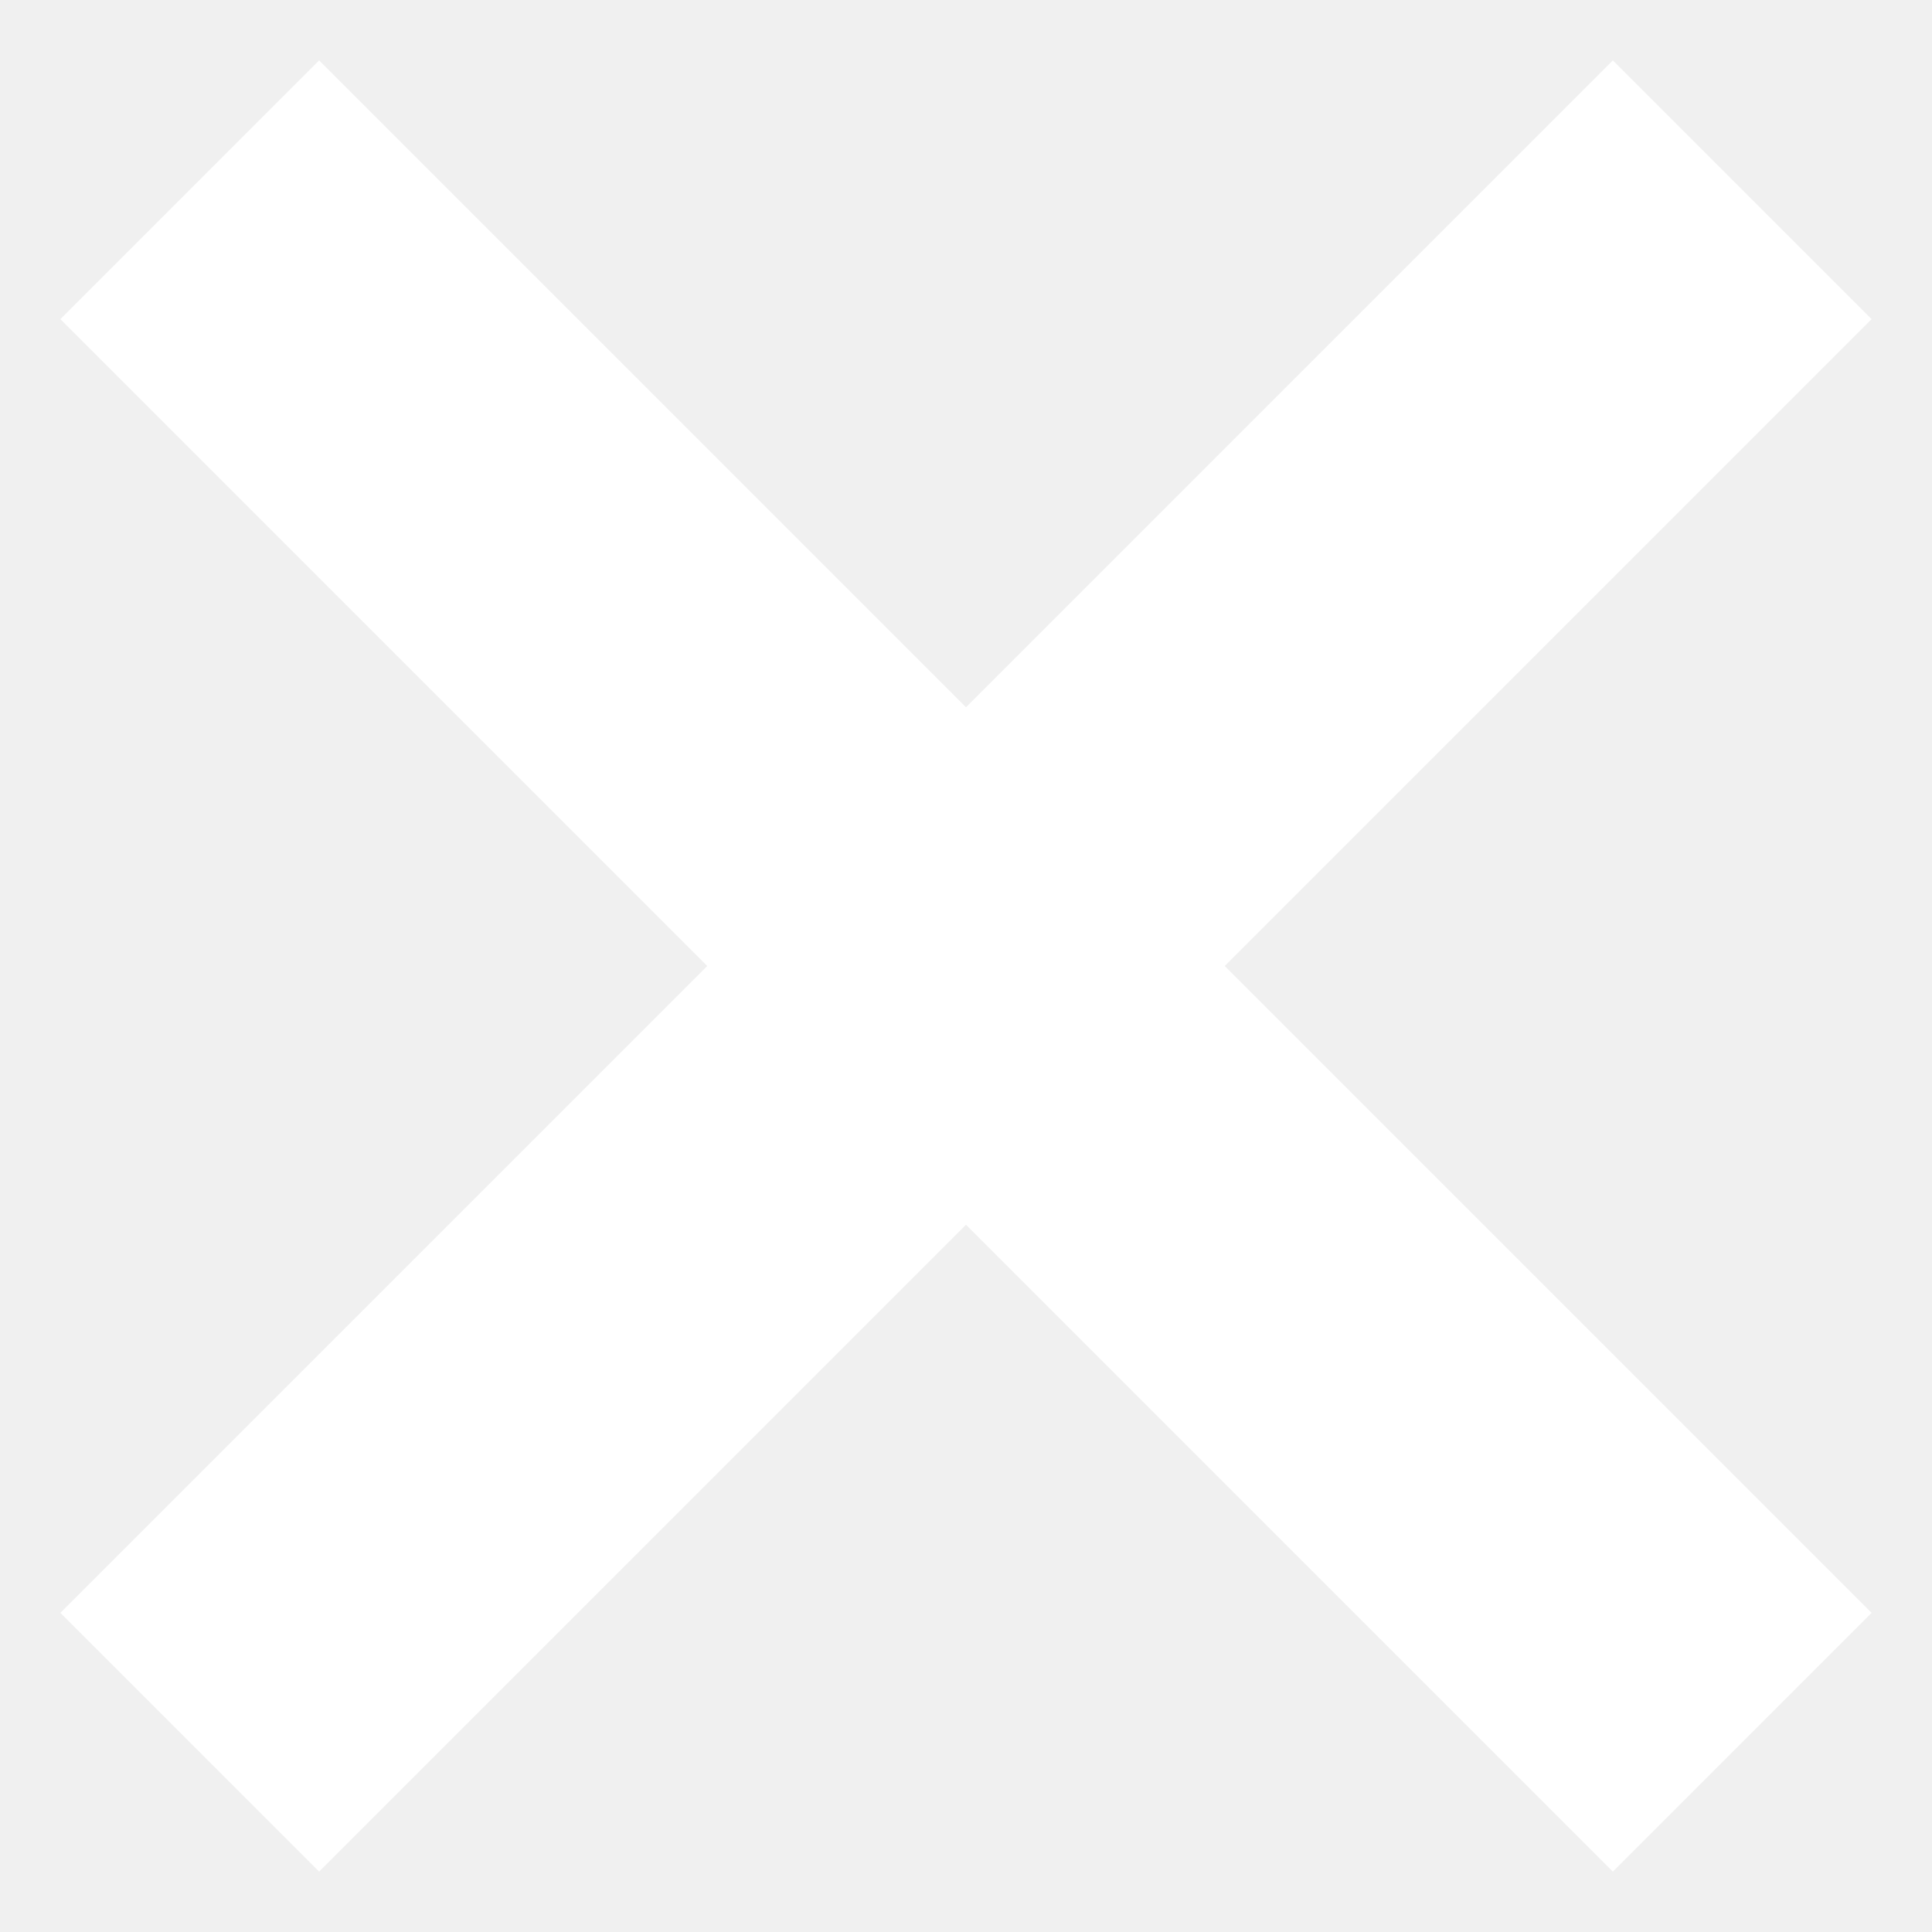
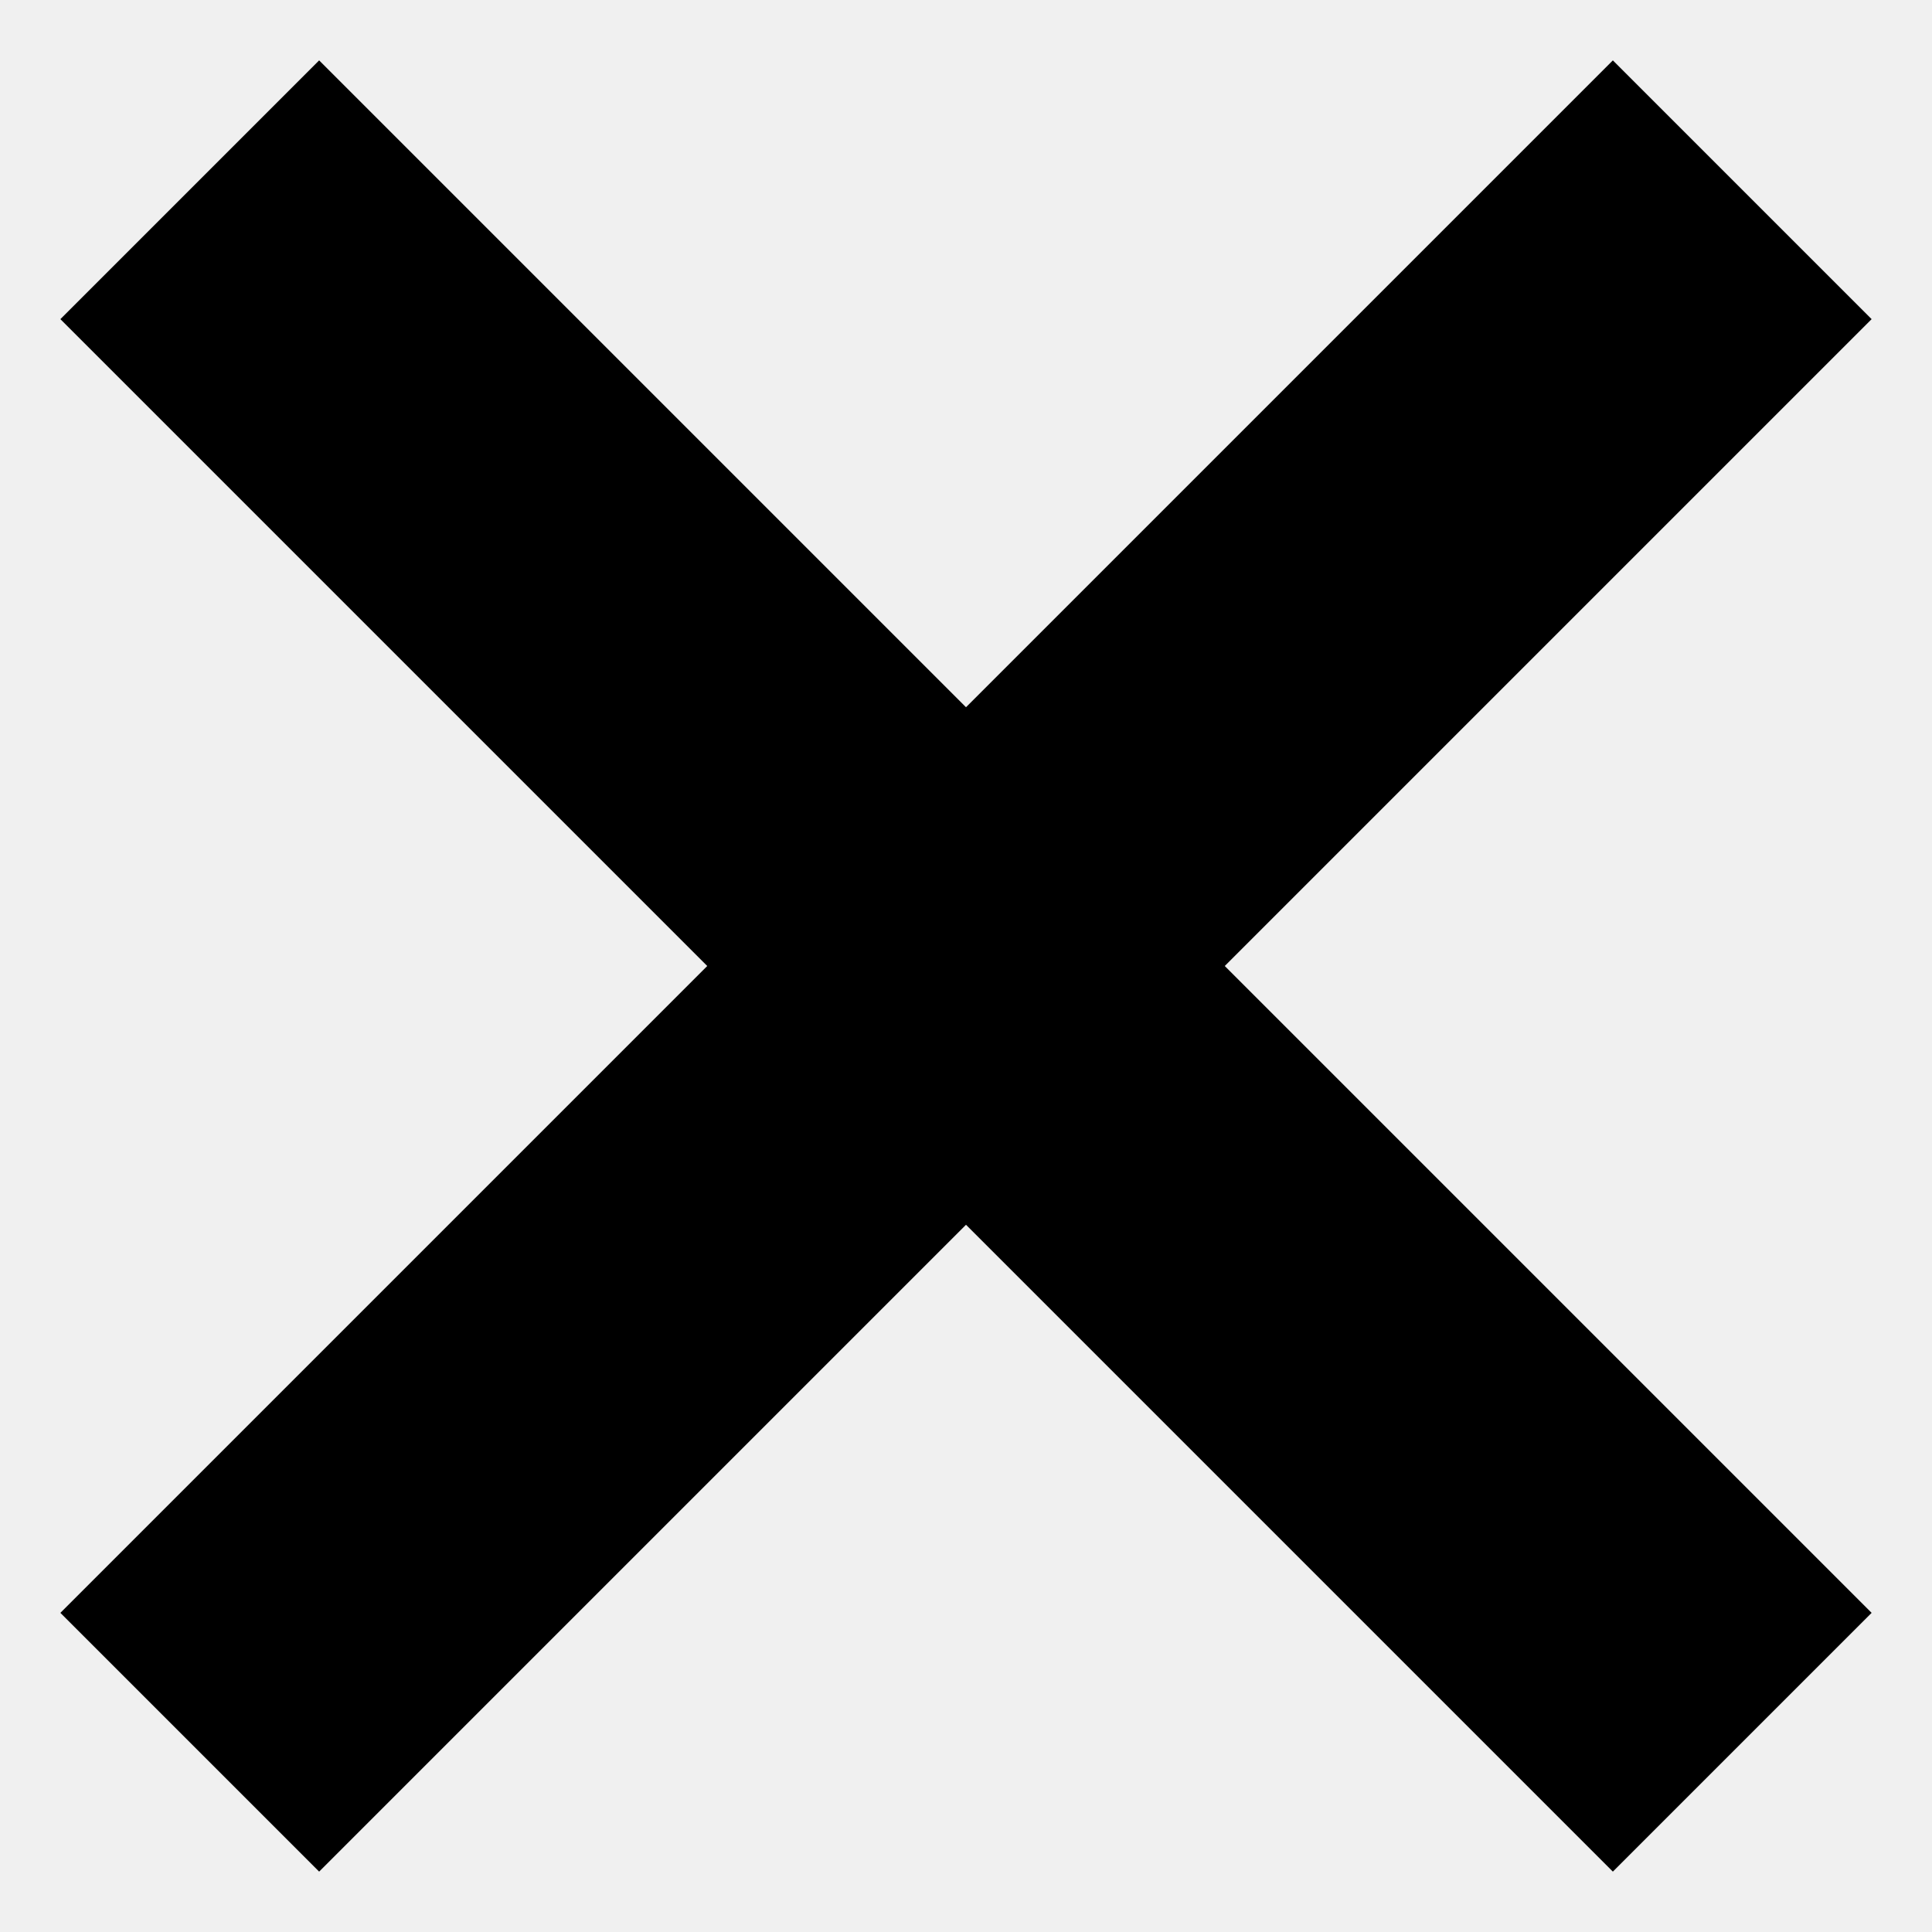
<svg xmlns="http://www.w3.org/2000/svg" width="16" height="16" viewBox="0 0 16 16" fill="none">
-   <path d="M15.5 2.643L13.357 0.5L8 5.857L2.643 0.5L0.5 2.643L5.857 8L0.5 13.357L2.643 15.5L8 10.143L13.357 15.5L15.5 13.357L10.143 8L15.5 2.643Z" fill="white" />
+   <path d="M15.5 2.643L13.357 0.5L8 5.857L2.643 0.5L0.5 2.643L5.857 8L0.5 13.357L2.643 15.5L8 10.143L13.357 15.5L15.5 13.357L10.143 8L15.5 2.643Z" fill="black" />
</svg>
